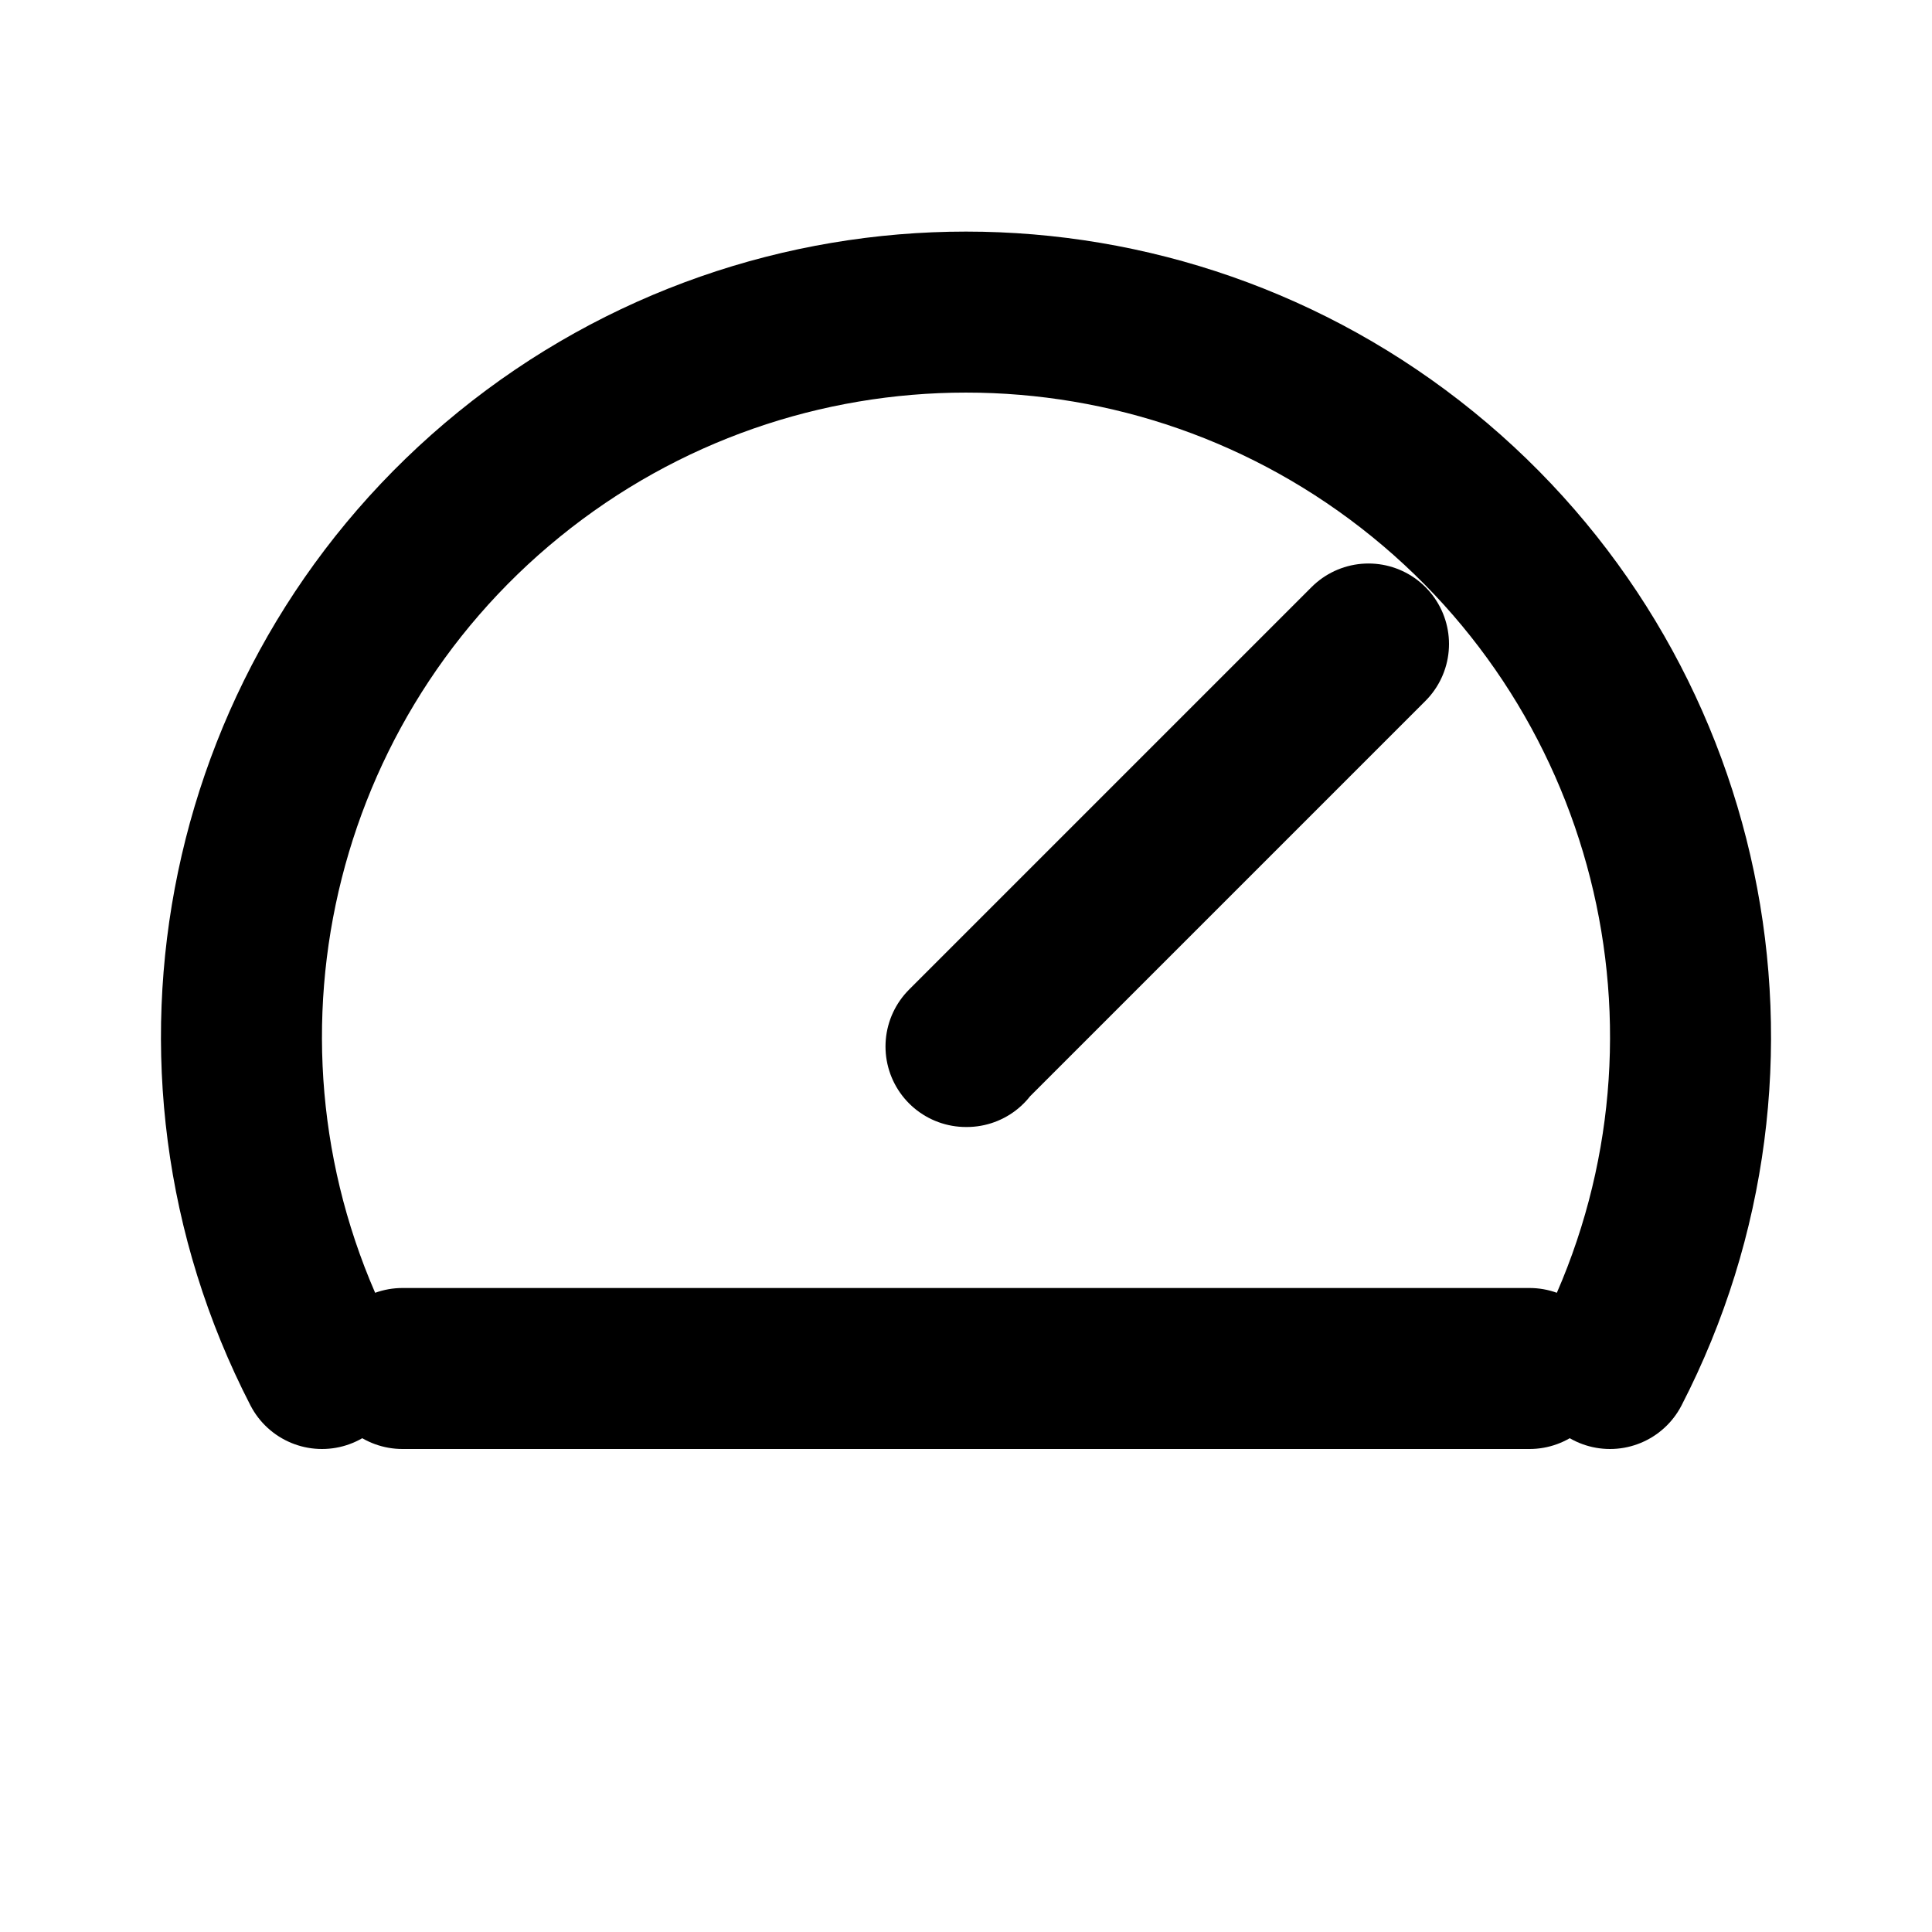
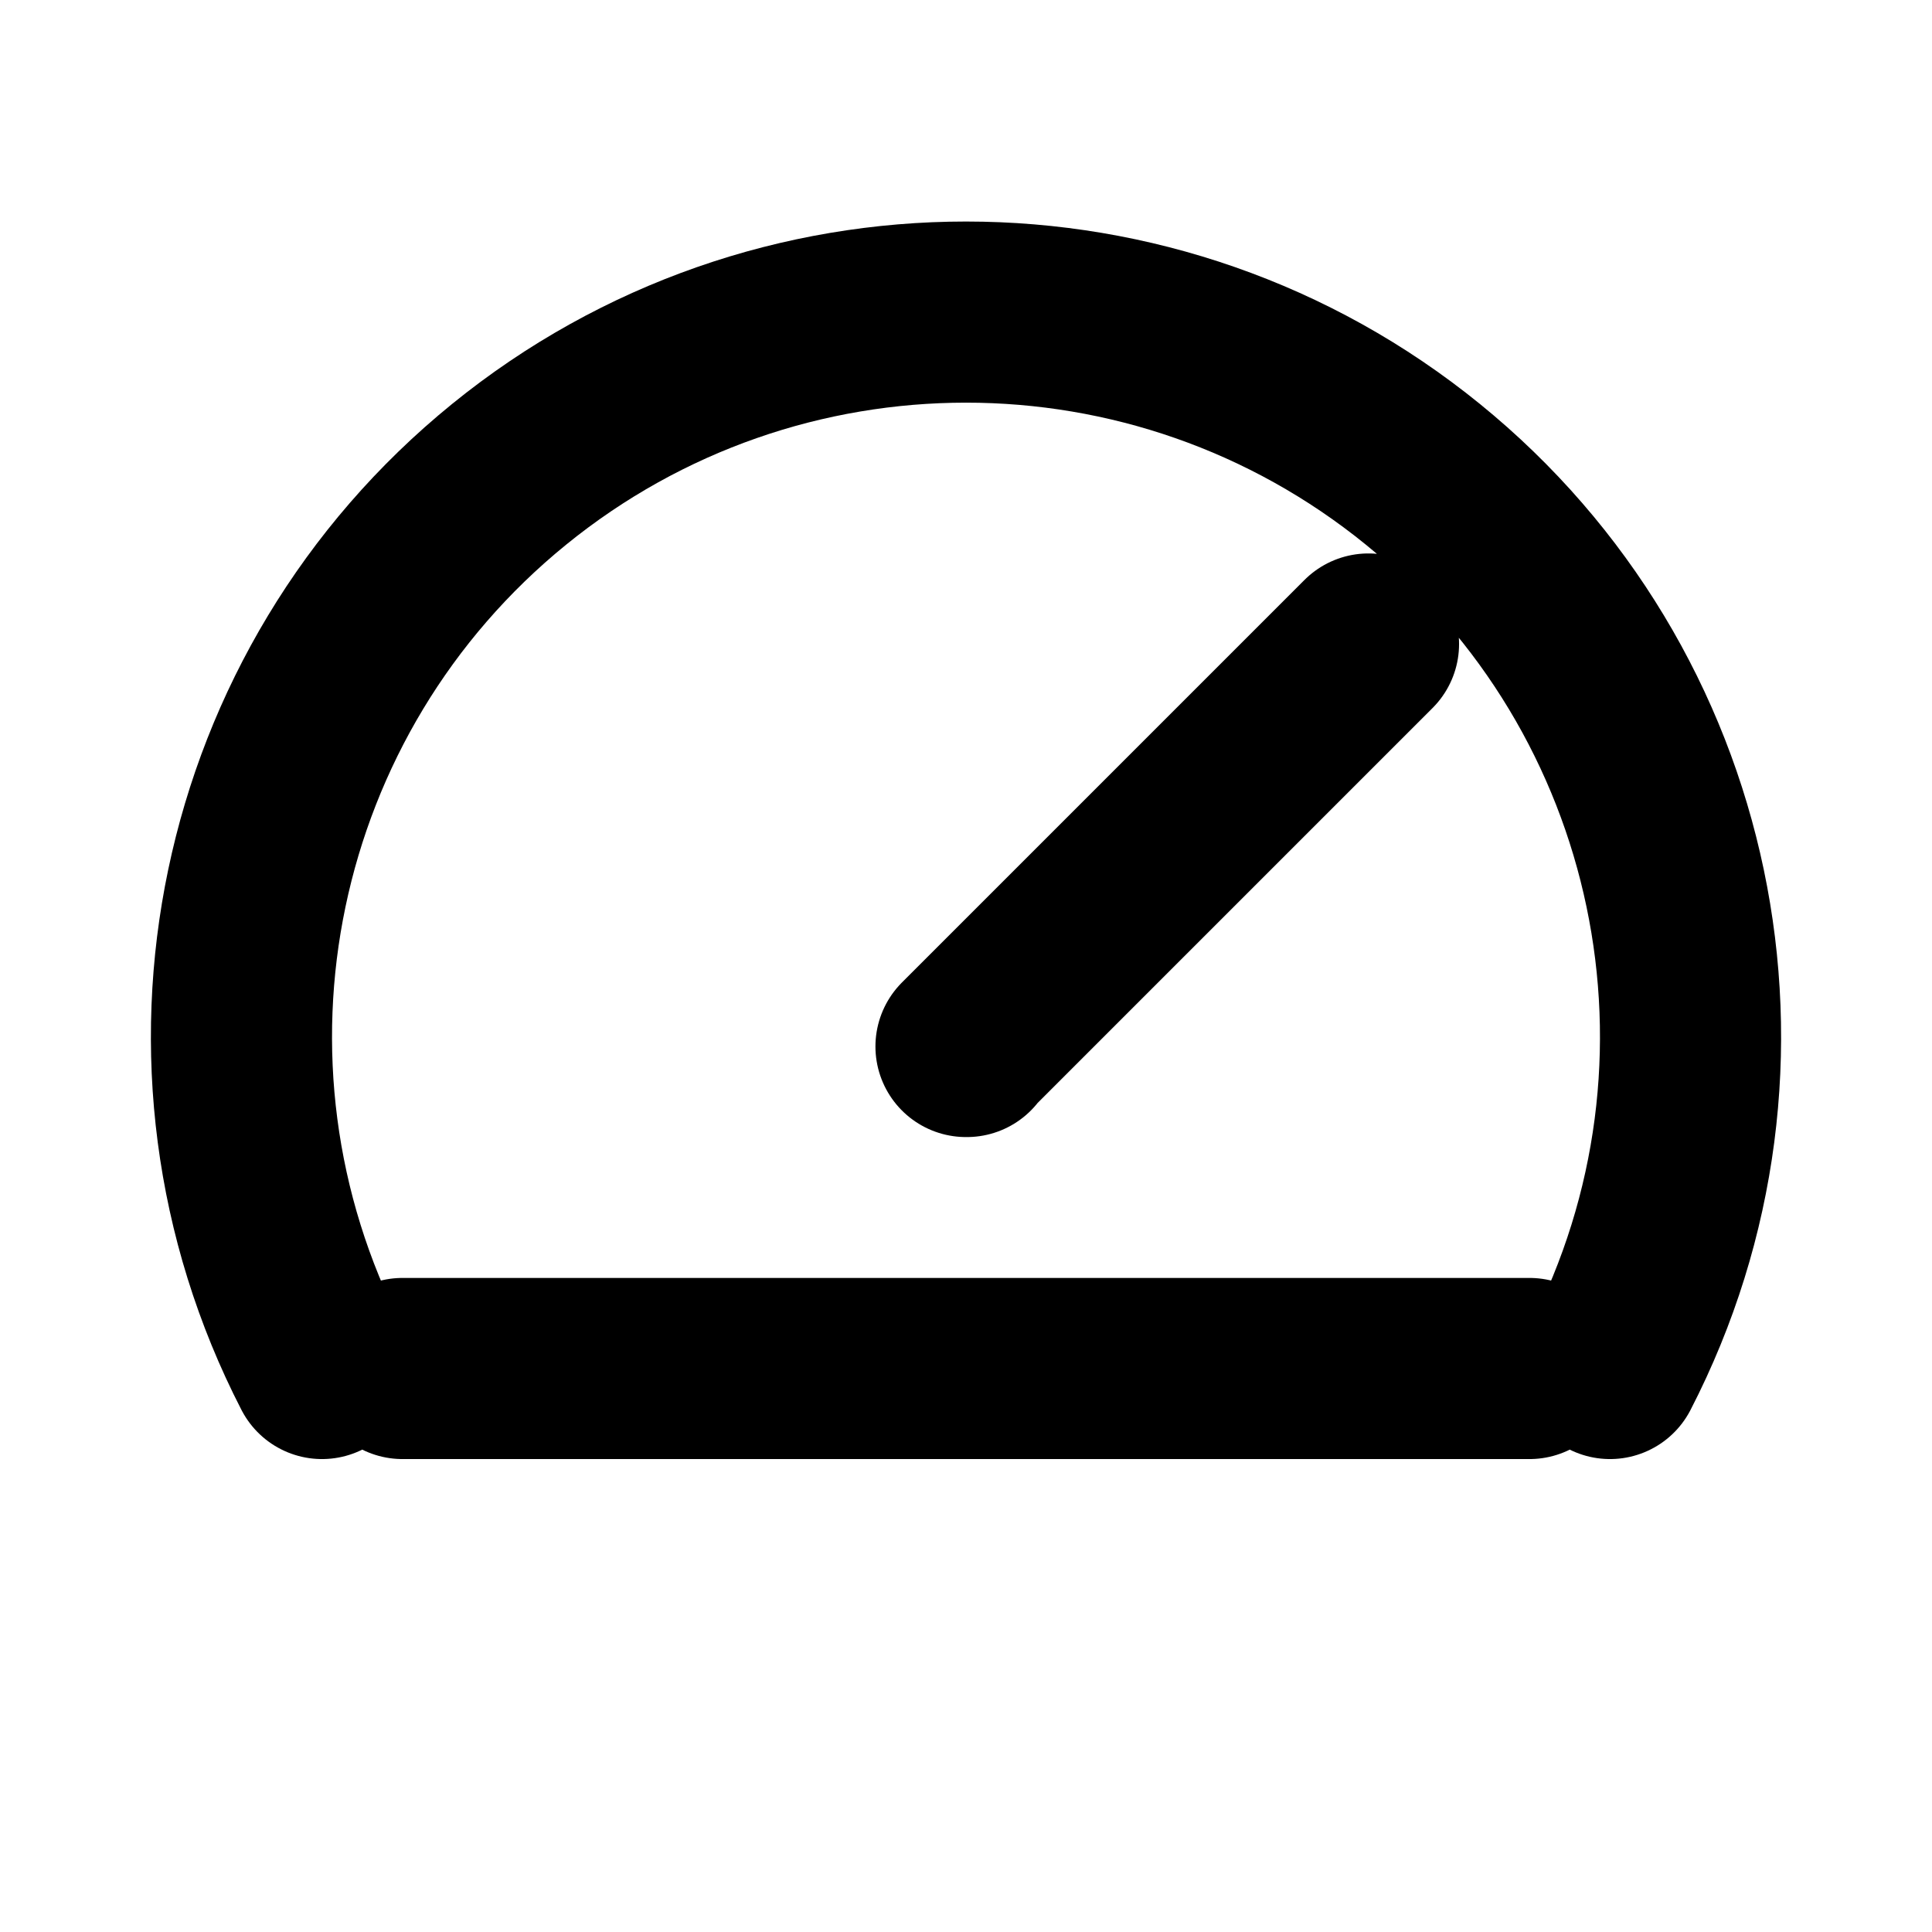
- <svg xmlns="http://www.w3.org/2000/svg" width="24" height="24" viewBox="0 0 24 24" fill="none" stroke="currentColor" stroke-width="2" stroke-linecap="round" stroke-linejoin="round">
+ <svg xmlns="http://www.w3.org/2000/svg" width="24" height="24" viewBox="0 0 24 24" fill="none" stroke="currentColor" stroke-width="2.25" stroke-linecap="round" stroke-linejoin="round">
  <path d="M4 17a9 9 0 1 1 16 0 M12 13l5-5 M5 17h14 M12 13h0.01" />
</svg>
